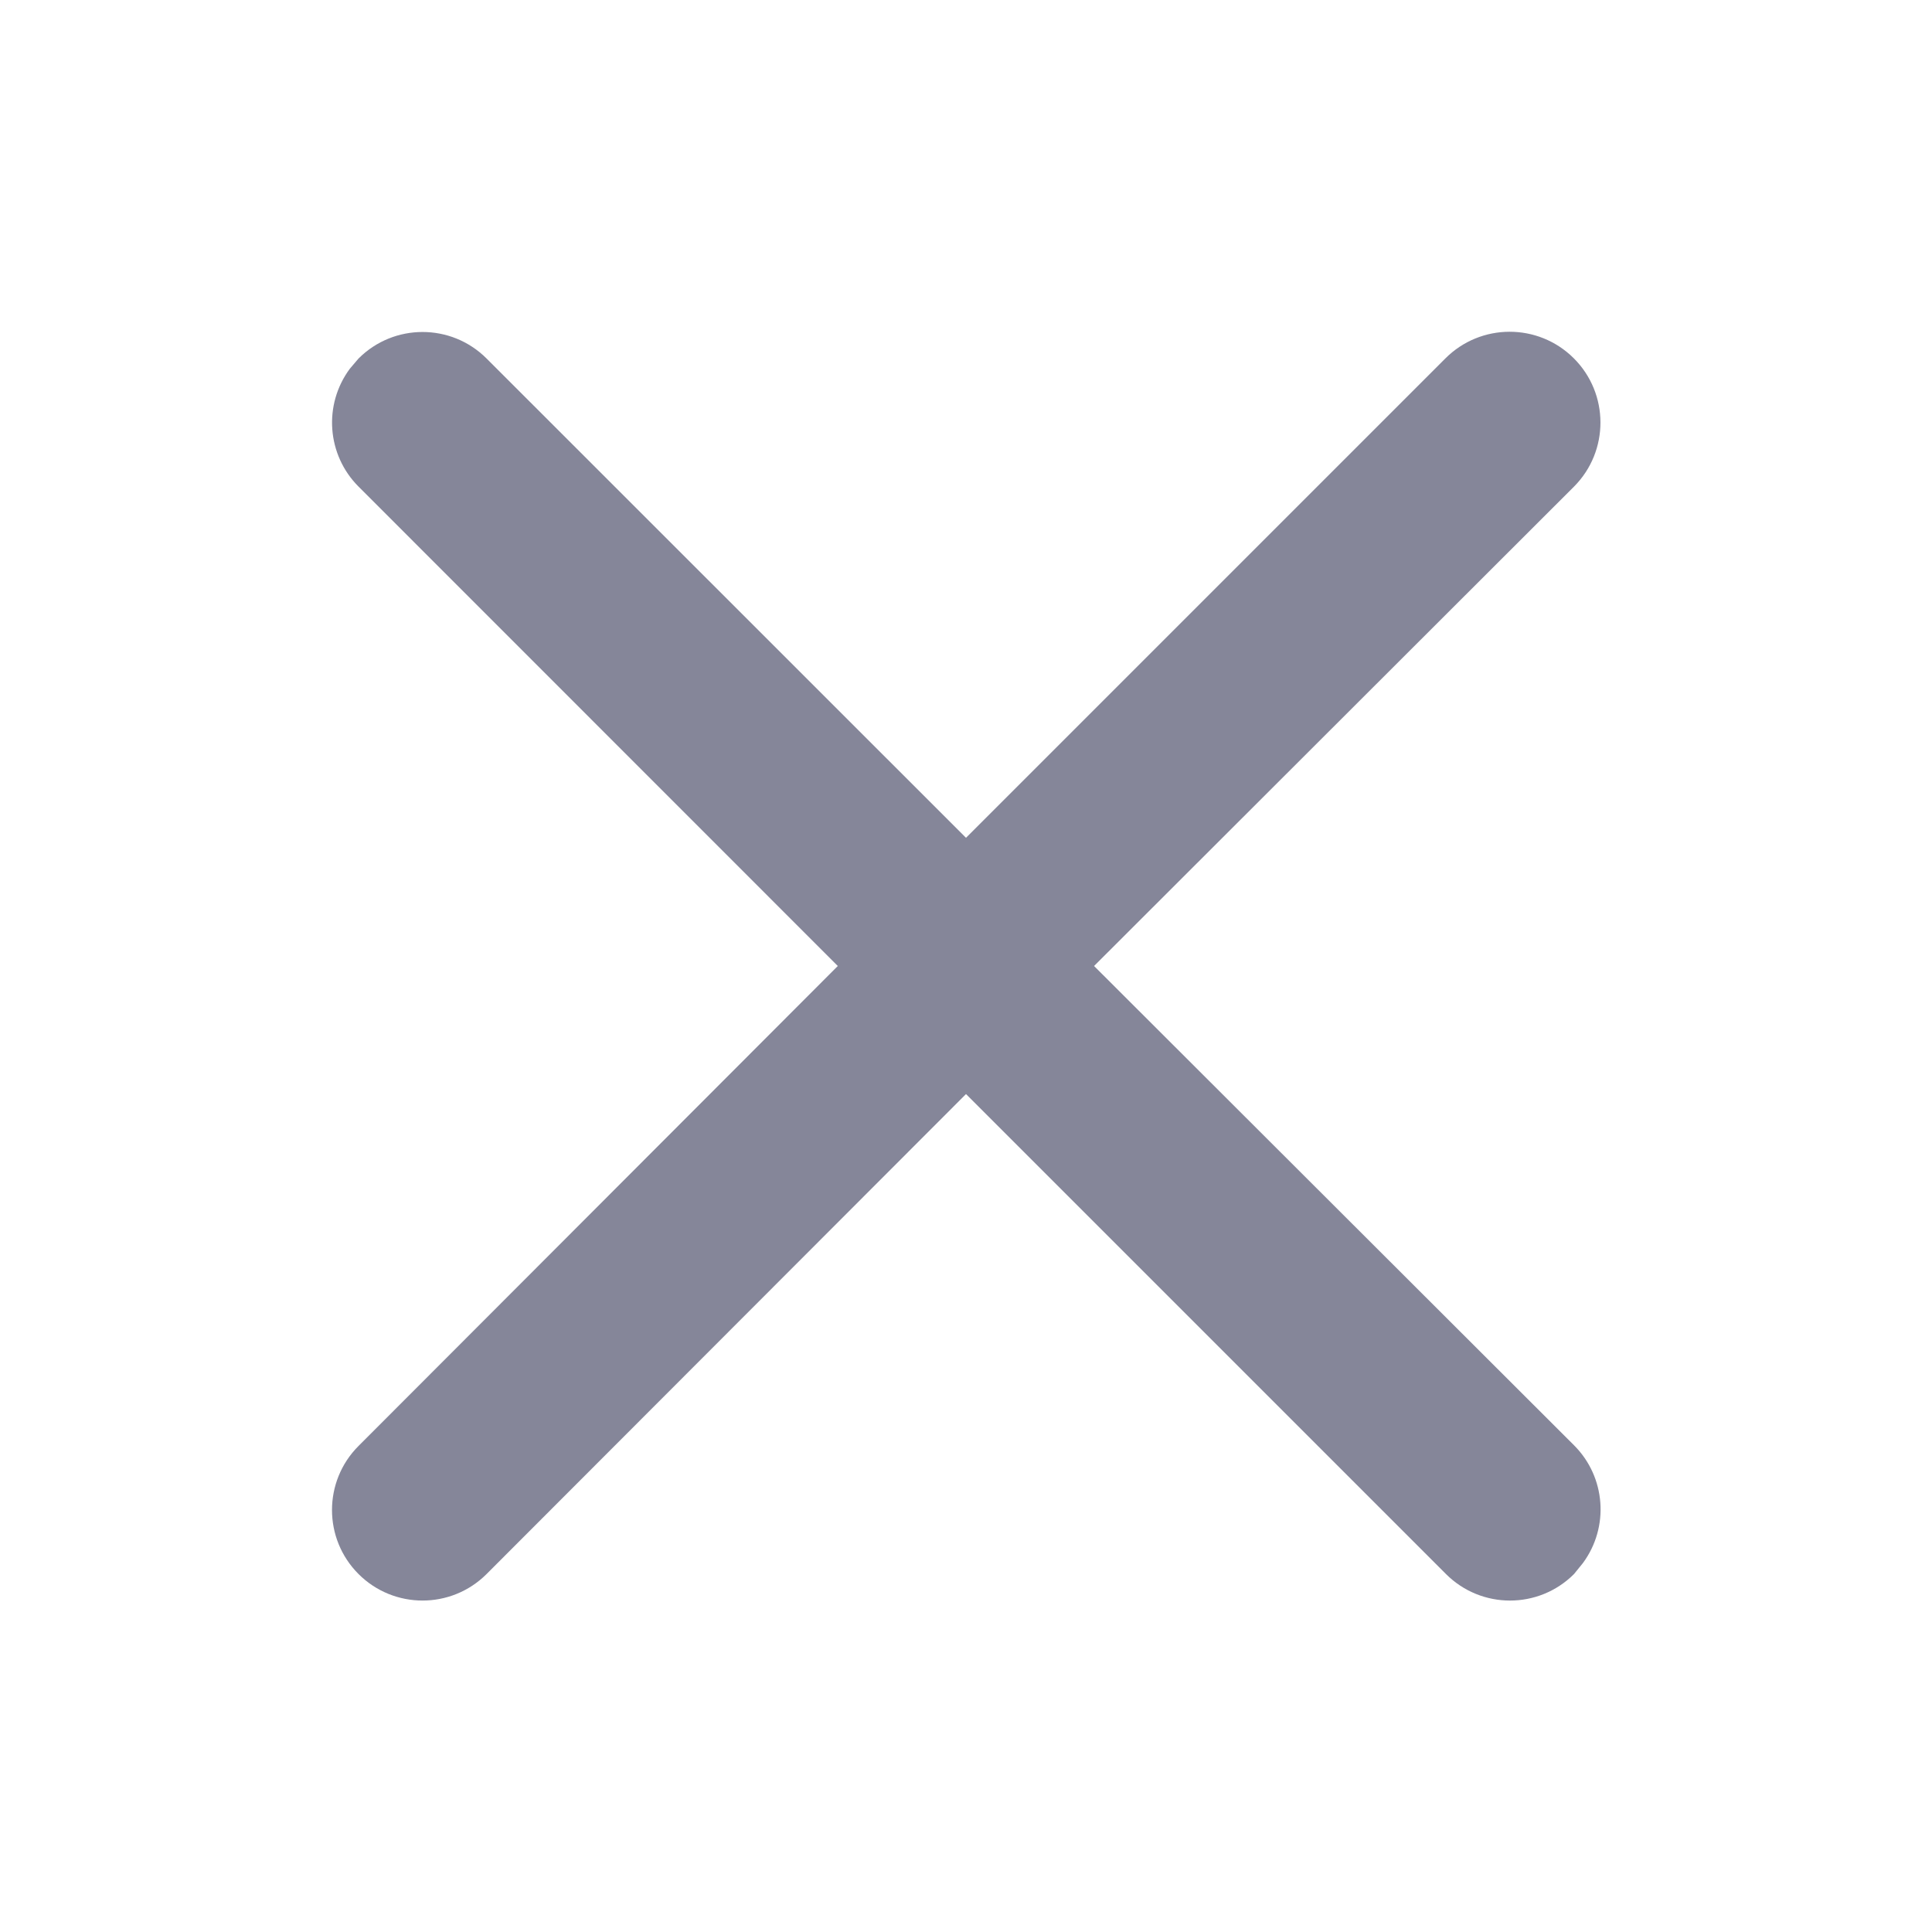
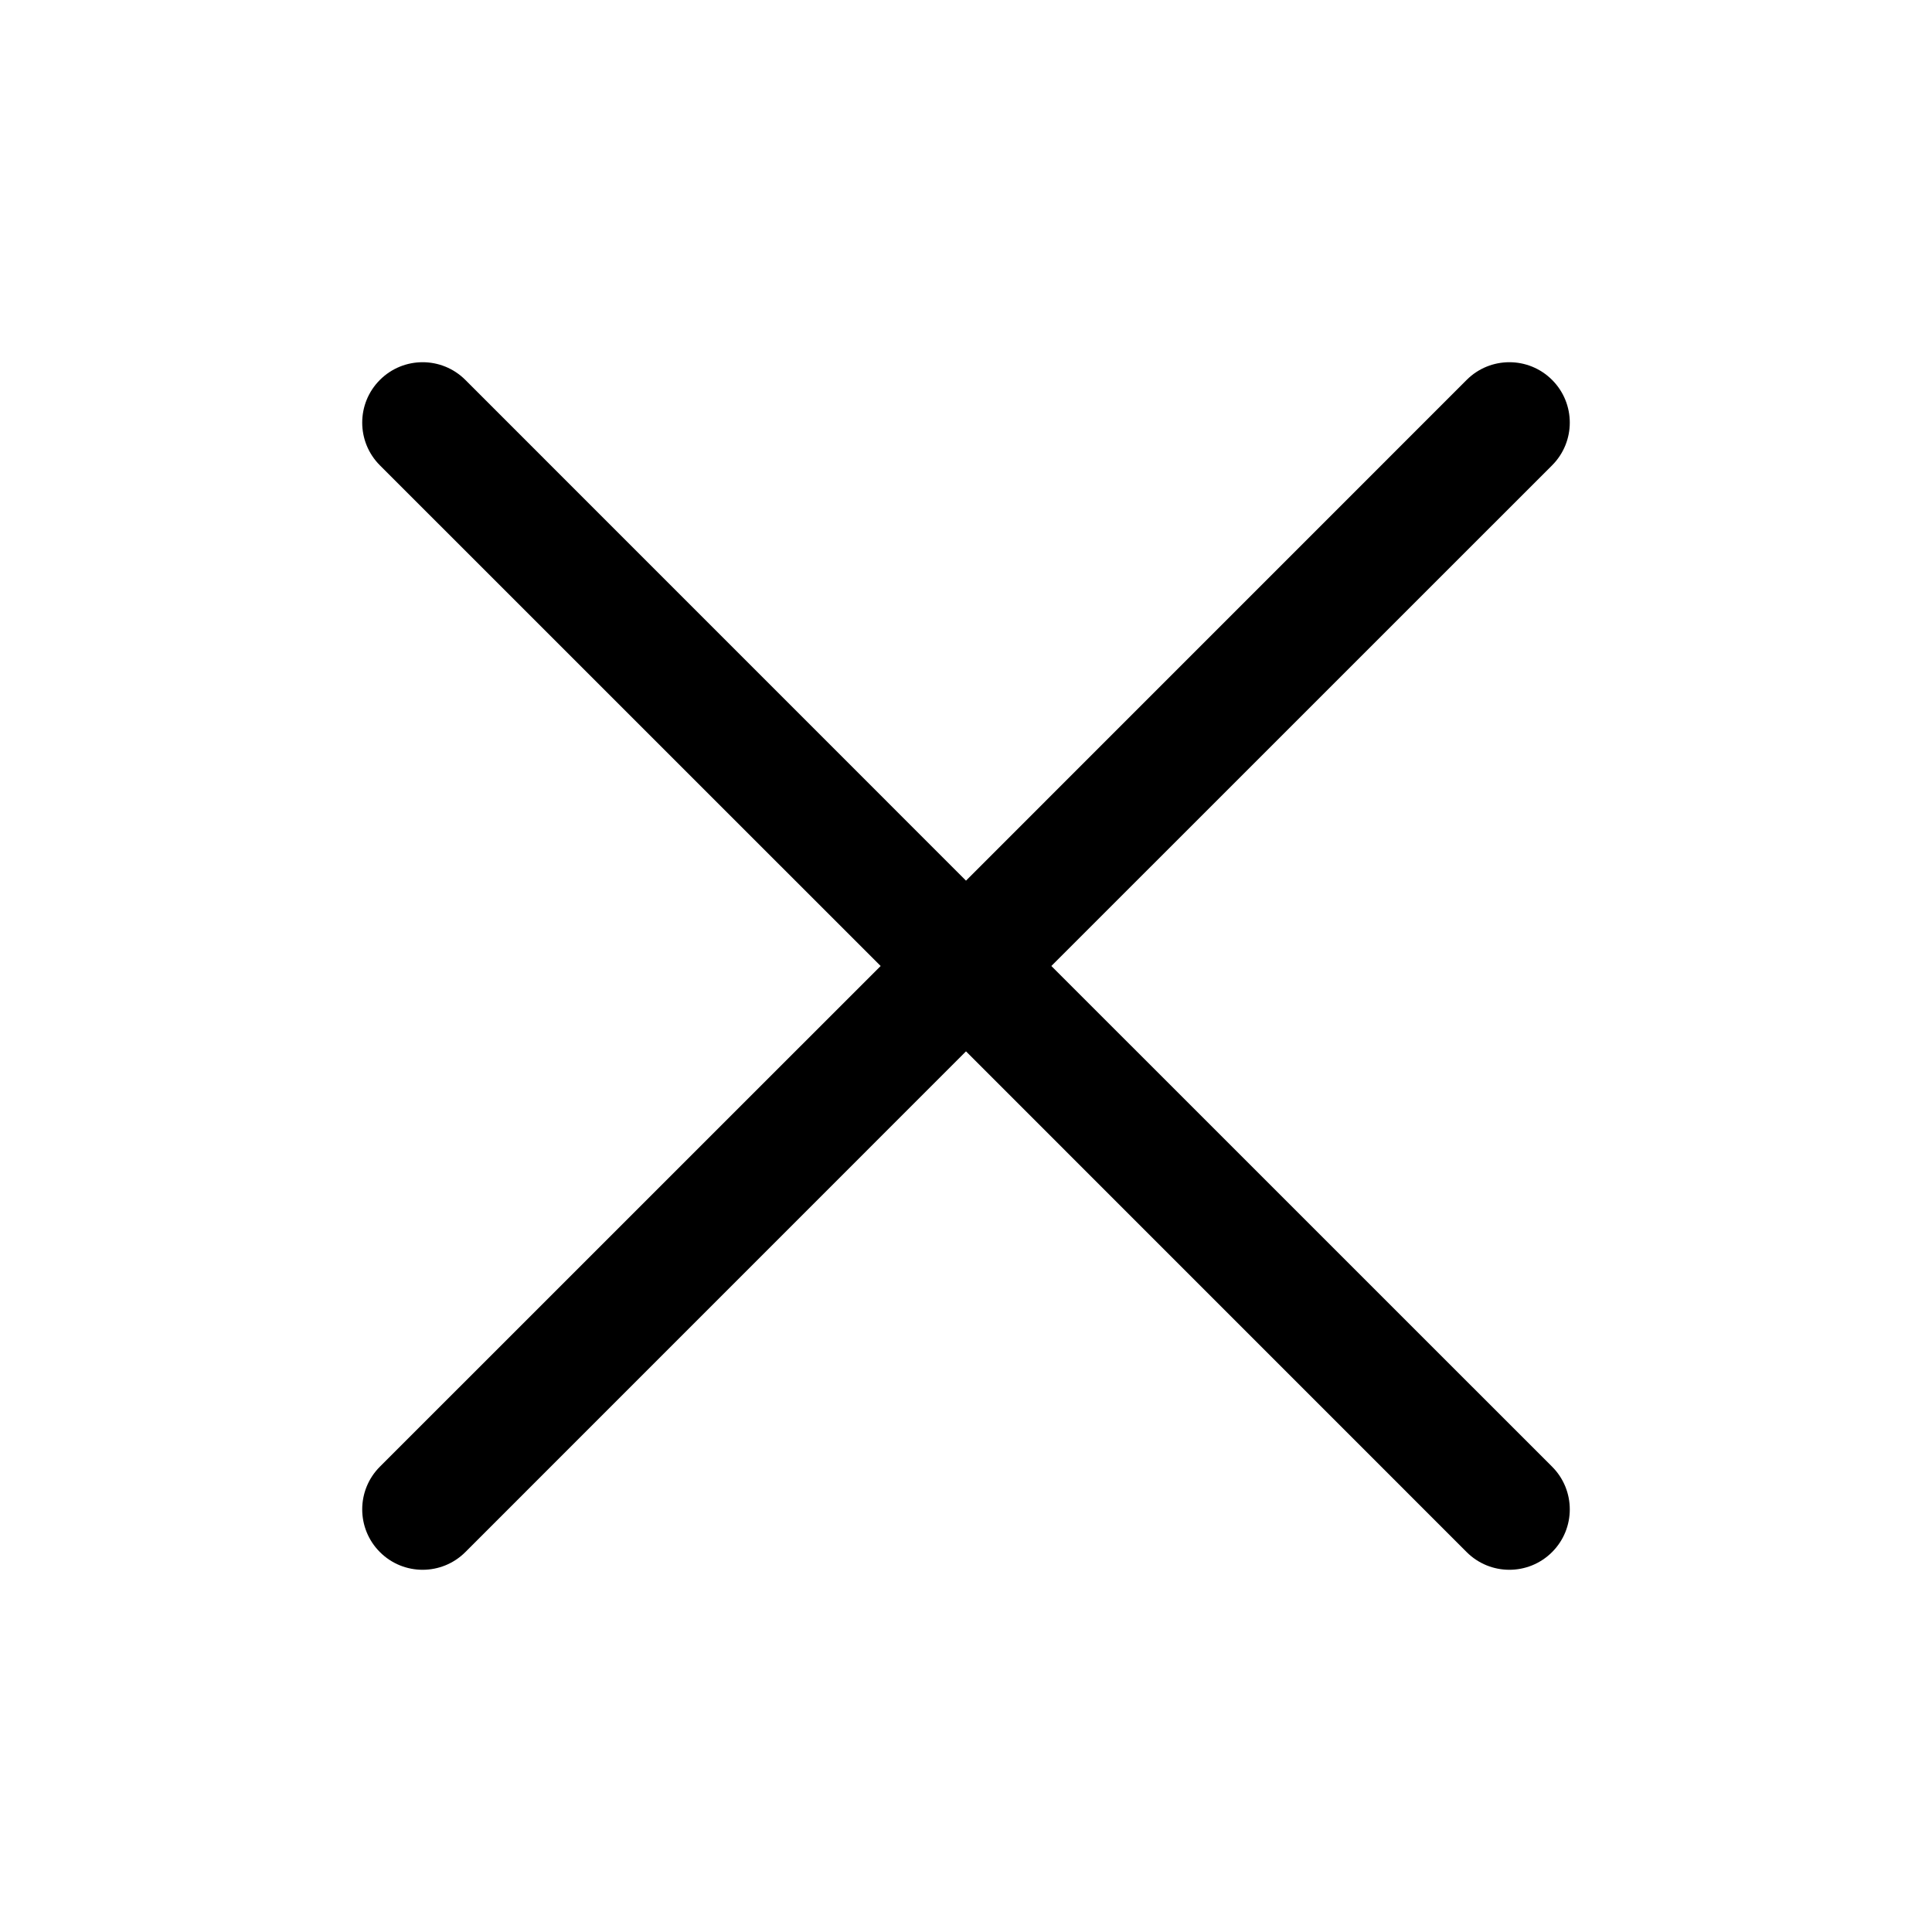
- <svg xmlns="http://www.w3.org/2000/svg" id="close" width="14" height="14" viewBox="0 0 14 14">
-   <path id="Vector" d="M.192.192a.656.656,0,0,1,.928,0L4.594,3.665,8.067.192A.656.656,0,0,1,9,1.12L5.522,4.594,9,8.067a.656.656,0,0,1,.064.854L9,9a.656.656,0,0,1-.928,0L4.594,5.522,1.12,9a.656.656,0,0,1-.928-.928L3.665,4.594.192,1.12A.656.656,0,0,1,.129.266Z" transform="translate(2.406 2.406)" fill="#858699" />
+ <svg xmlns="http://www.w3.org/2000/svg" width="32" height="32" fill="#000000" viewBox="0 0 256 256">
+   <path d="M205.66,194.34a8,8,0,0,1-11.32,11.32L128,139.31,61.66,205.66a8,8,0,0,1-11.32-11.32L116.69,128,50.34,61.66A8,8,0,0,1,61.66,50.34L128,116.69l66.34-66.35a8,8,0,0,1,11.32,11.32L139.31,128Z" />
</svg>
